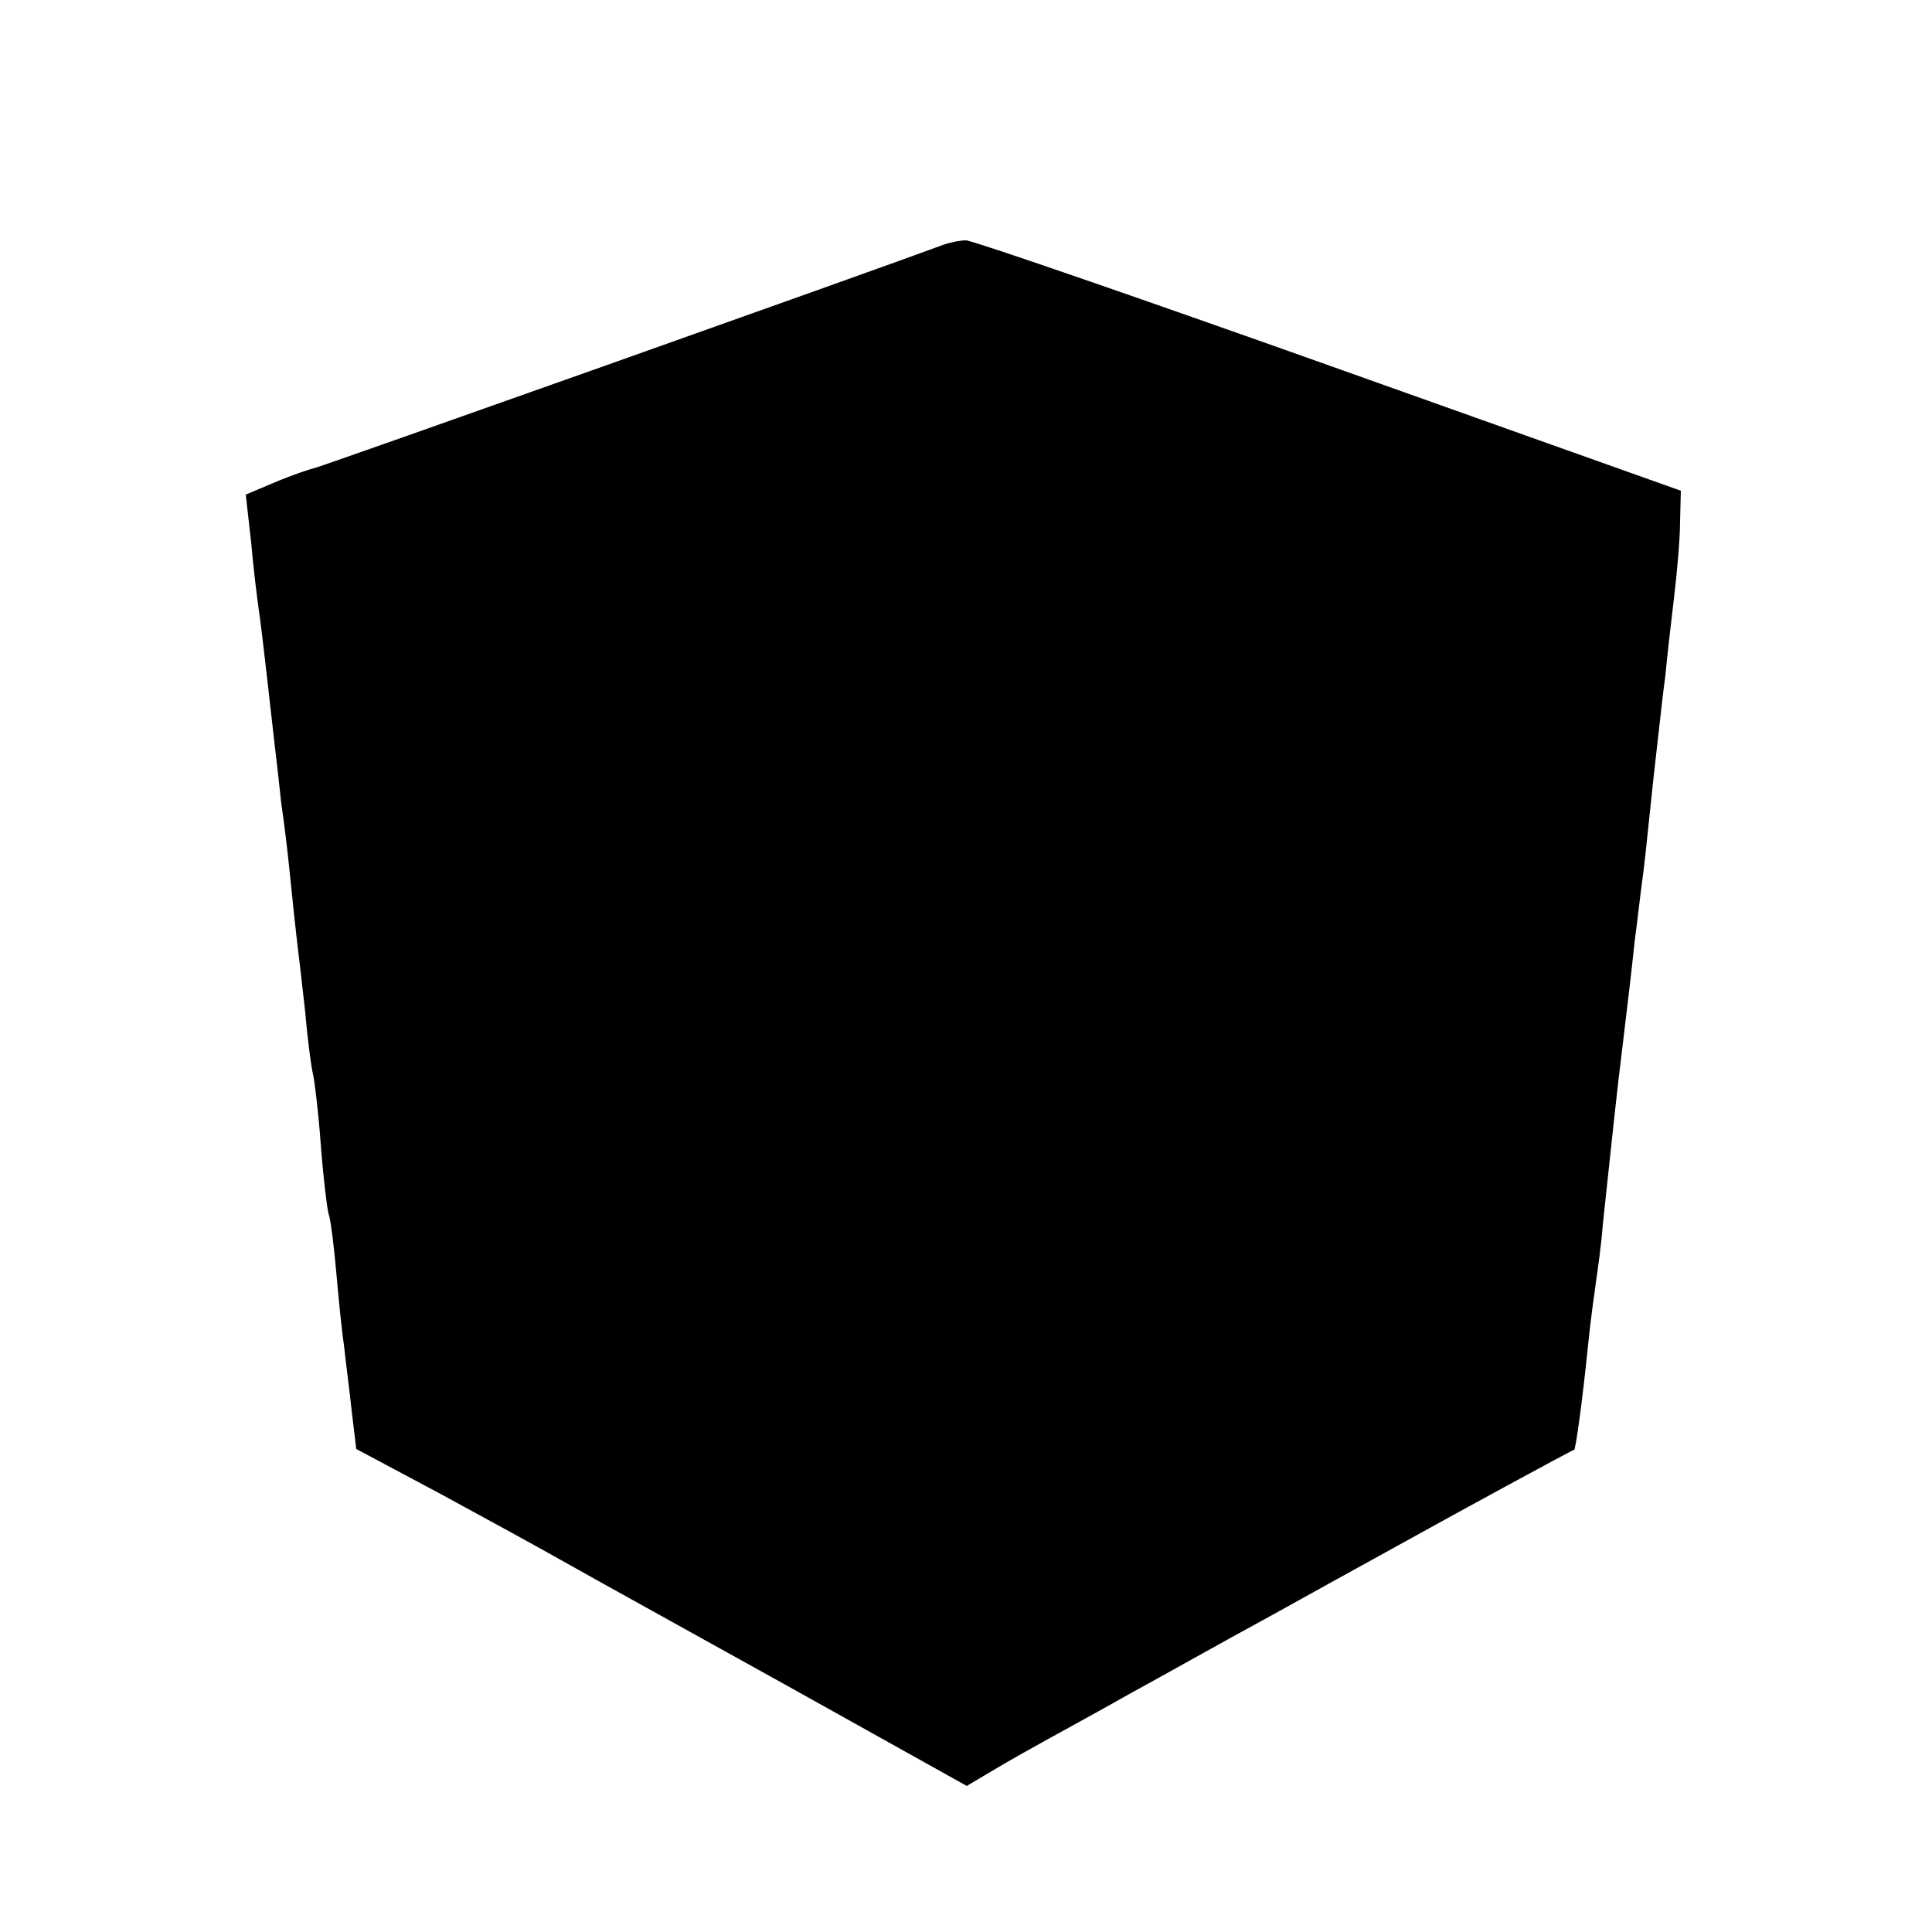
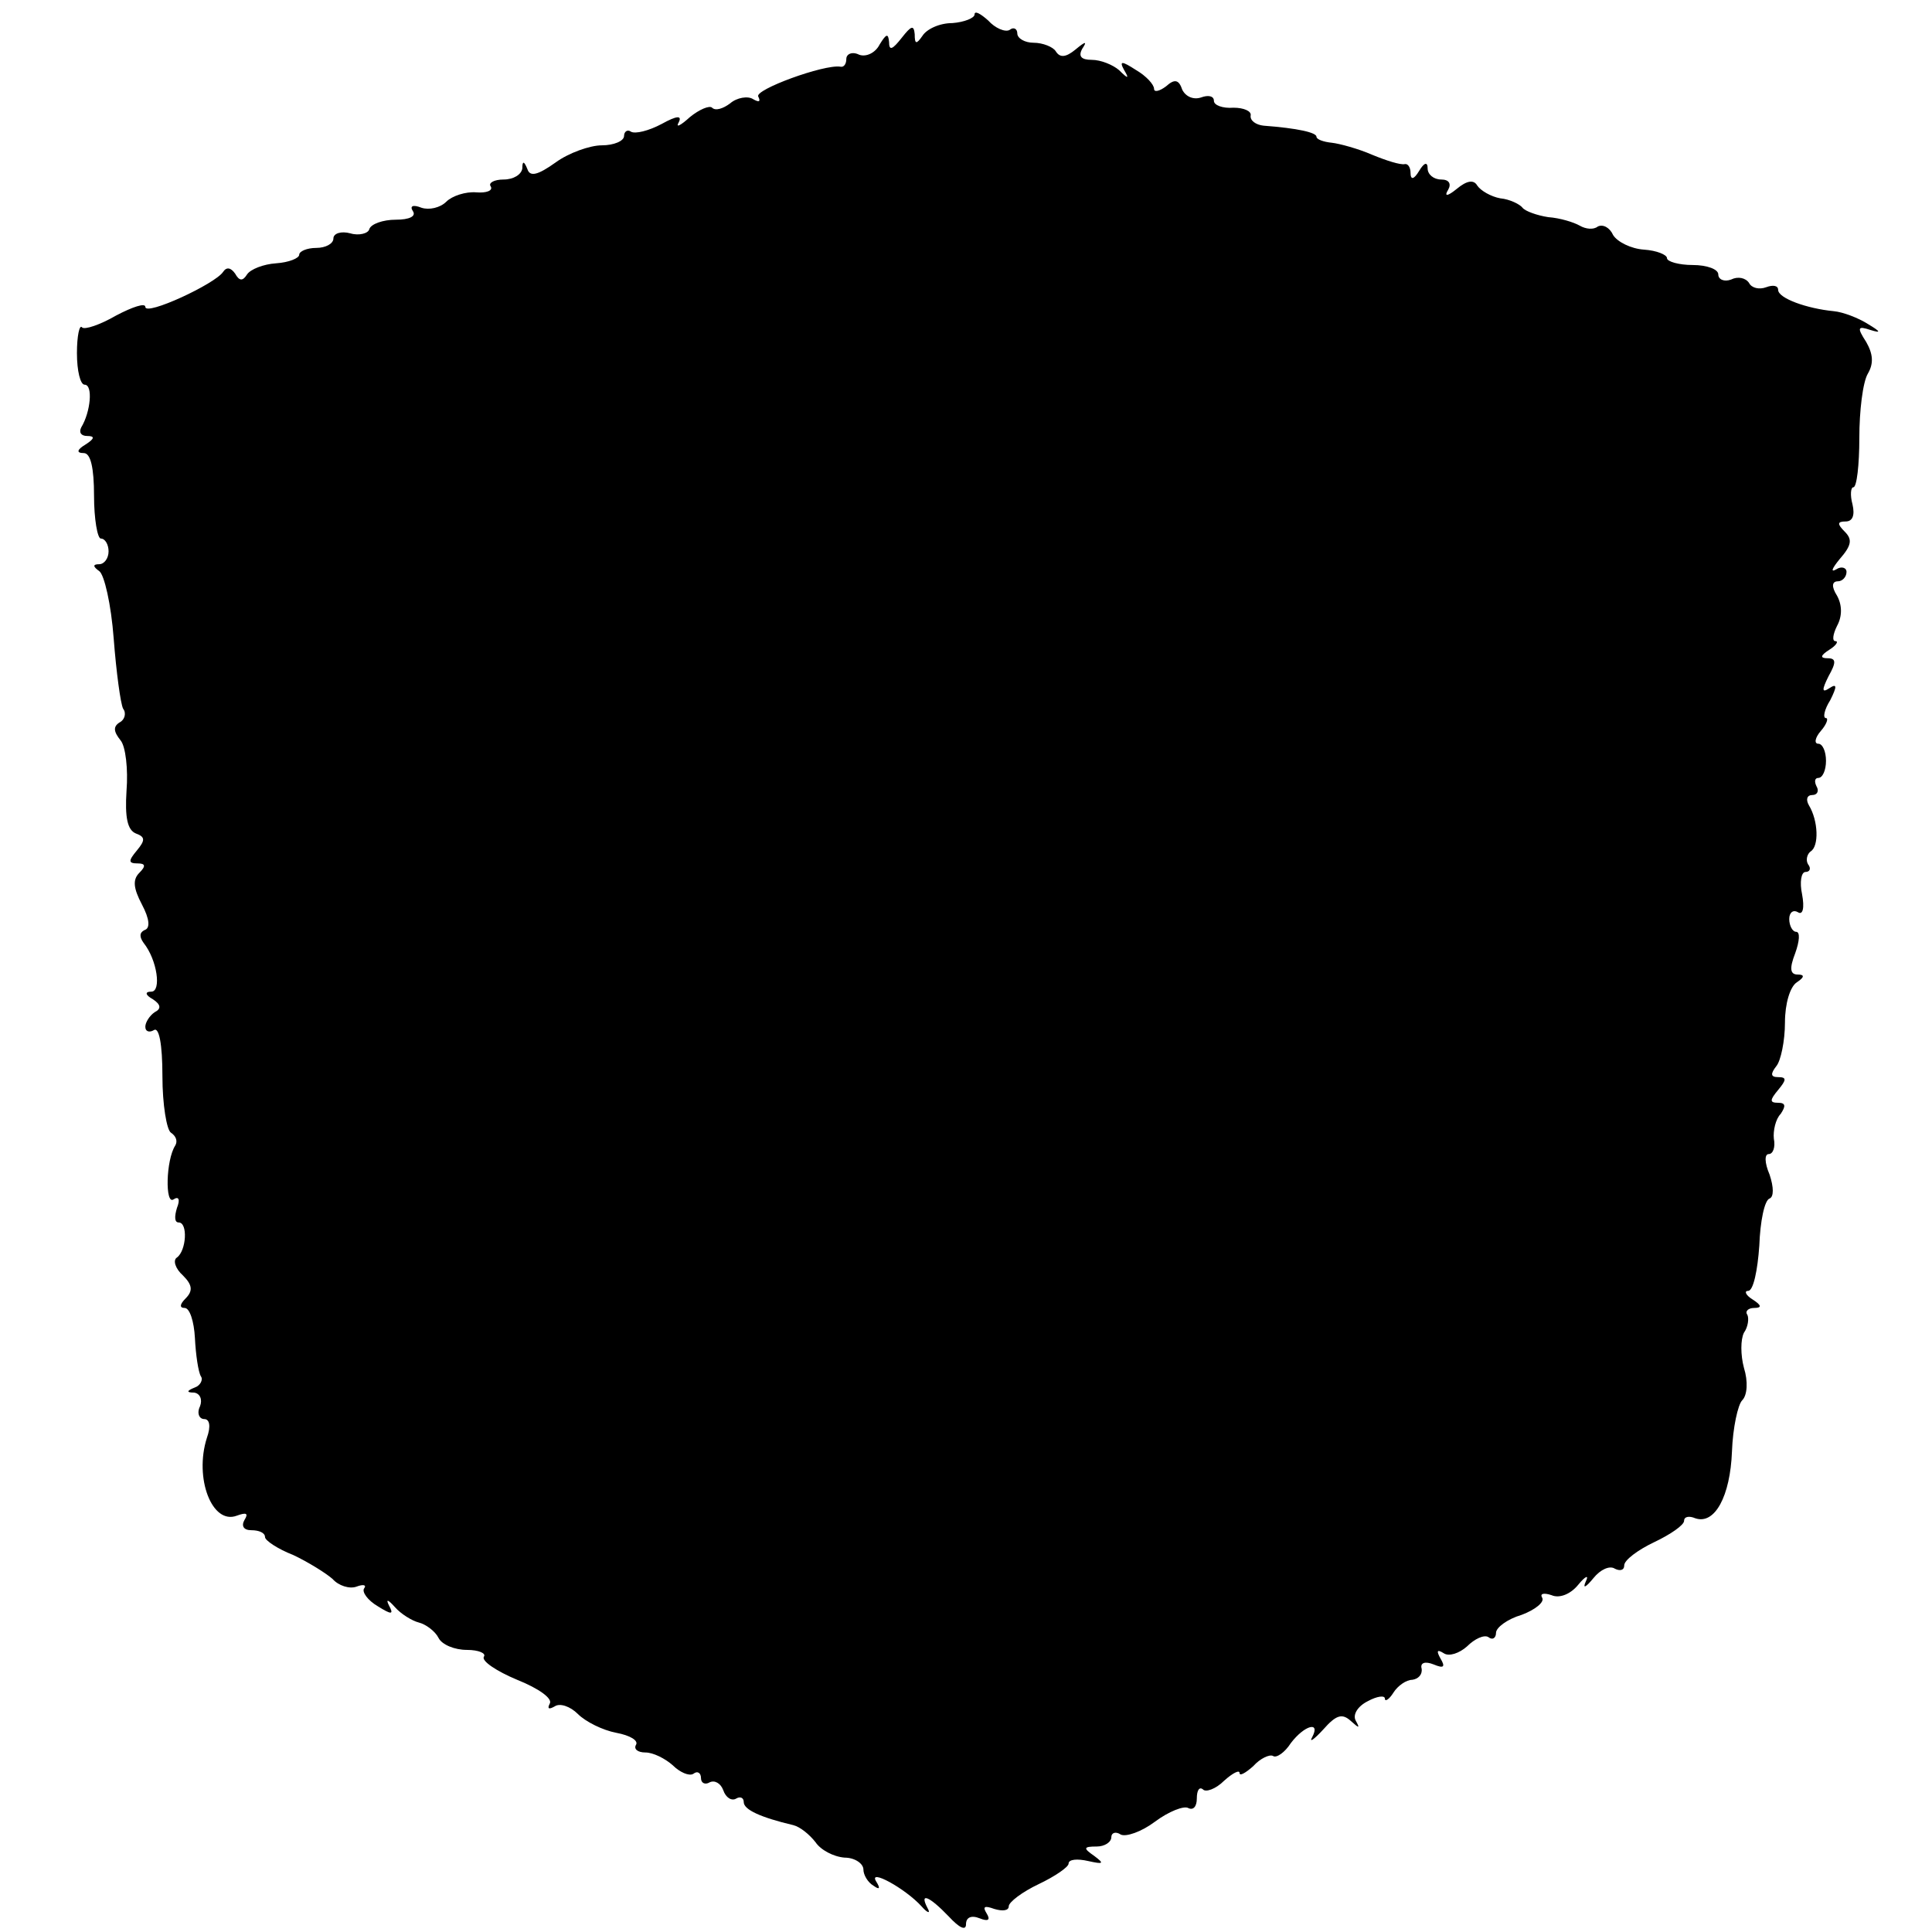
- <svg xmlns="http://www.w3.org/2000/svg" version="1.0" width="250pt" height="250pt" viewBox="0 0 250 250" preserveAspectRatio="xMidYMid meet">
-   <g transform="translate(0,250) scale(0.1,-0.1)" fill="#000000" stroke="none">
-     <path d="M1220 2183 c-100 -37 -799 -285 -811 -288 -8 -2 -32 -10 -53 -19 l-38 -16 7 -62 c3 -35 8 -74 10 -88 4 -27 12 -100 20 -170 3 -25 7 -61 9 -80 3 -19 8 -60 11 -90 3 -30 7 -68 9 -85 2 -16 7 -59 11 -95 3 -36 8 -72 10 -80 2 -8 7 -49 10 -90 3 -41 8 -82 10 -90 3 -8 7 -42 10 -75 3 -33 7 -76 10 -95 2 -19 7 -57 10 -85 l6 -50 107 -57 c59 -32 132 -72 162 -89 30 -17 160 -89 288 -160 l233 -130 32 19 c18 11 59 34 92 52 33 18 74 41 90 50 17 9 102 57 190 105 88 49 174 96 190 105 25 14 186 102 192 104 2 1 11 66 18 136 3 30 8 66 10 80 2 14 7 48 9 75 12 111 17 163 26 235 5 41 12 100 15 130 4 30 8 66 10 80 2 14 6 50 9 80 3 30 8 76 11 101 3 26 7 64 10 85 2 22 7 66 11 99 4 33 8 78 8 100 l1 40 -455 162 c-250 89 -462 162 -470 162 -8 0 -22 -3 -30 -6z" />
+ <svg xmlns="http://www.w3.org/2000/svg" version="1.0" width="226pt" height="226pt" viewBox="0 0 226 226" preserveAspectRatio="xMidYMid meet">
+   <g transform="translate(0,226) scale(0.1,-0.1)" fill="#000000" stroke="none">
+     <path d="M1140 2243 c0 -4 -12 -9 -26 -10 -15 0 -30 -7 -35 -15 -7 -10 -9 -10 -9 2 -1 11 -4 10 -15 -4 -11 -14 -15 -16 -15 -5 -1 10 -3 10 -11 -3 -5 -10 -16 -15 -24 -12 -8 4 -15 1 -15 -5 0 -6 -3 -10 -7 -9 -19 3 -101 -27 -96 -35 3 -6 1 -7 -6 -3 -6 4 -19 2 -27 -5 -8 -6 -17 -9 -21 -5 -3 3 -15 -2 -26 -11 -11 -10 -17 -13 -13 -6 4 8 -2 8 -20 -2 -15 -8 -31 -12 -36 -9 -4 3 -8 0 -8 -5 0 -6 -12 -11 -26 -11 -14 0 -39 -9 -54 -20 -21 -15 -30 -17 -33 -8 -4 10 -6 10 -6 1 -1 -7 -10 -13 -22 -13 -11 0 -18 -4 -15 -8 3 -5 -5 -8 -17 -7 -12 1 -28 -4 -35 -11 -7 -7 -20 -10 -29 -7 -10 4 -14 2 -10 -4 4 -6 -4 -10 -20 -10 -15 0 -29 -5 -31 -11 -1 -5 -12 -8 -22 -5 -11 3 -20 0 -20 -6 0 -6 -9 -11 -20 -11 -11 0 -20 -4 -20 -8 0 -4 -12 -9 -27 -10 -15 -1 -30 -7 -34 -13 -5 -8 -9 -8 -14 1 -5 7 -10 8 -14 2 -9 -14 -91 -52 -91 -41 0 5 -15 0 -34 -10 -19 -11 -37 -17 -40 -14 -3 4 -6 -10 -6 -30 0 -21 4 -37 9 -37 10 0 7 -32 -4 -50 -3 -6 0 -10 7 -10 9 0 9 -3 -2 -10 -10 -6 -11 -10 -2 -10 8 0 12 -17 12 -50 0 -27 4 -50 8 -50 5 0 9 -7 9 -15 0 -8 -5 -15 -11 -15 -8 0 -7 -3 0 -8 6 -4 14 -39 17 -79 3 -39 8 -76 11 -82 4 -5 2 -13 -4 -16 -8 -5 -7 -11 1 -21 6 -7 9 -34 7 -59 -2 -31 1 -46 11 -50 11 -4 11 -8 1 -20 -10 -12 -10 -15 1 -15 9 0 10 -3 2 -11 -8 -8 -7 -18 3 -37 9 -17 10 -28 3 -30 -6 -3 -6 -8 -1 -15 16 -20 21 -57 9 -57 -8 0 -7 -4 2 -9 9 -6 10 -11 2 -15 -6 -4 -11 -12 -11 -17 0 -6 5 -7 10 -4 6 4 10 -16 10 -54 0 -33 5 -63 10 -66 6 -4 8 -10 5 -15 -11 -17 -12 -70 -2 -63 6 4 8 0 4 -10 -3 -10 -3 -17 2 -17 11 0 9 -33 -2 -41 -5 -3 -2 -13 7 -21 11 -11 12 -18 3 -27 -7 -7 -7 -11 -1 -11 6 0 11 -16 12 -35 1 -20 4 -40 7 -45 3 -4 -1 -11 -7 -13 -10 -4 -10 -6 -1 -6 7 -1 10 -8 7 -16 -4 -8 -1 -15 5 -15 6 0 8 -8 3 -22 -15 -47 6 -102 35 -91 11 4 14 3 9 -5 -4 -7 -1 -12 8 -12 9 0 16 -3 16 -8 0 -4 15 -14 33 -21 17 -8 38 -21 46 -28 7 -8 20 -12 28 -9 8 3 12 2 9 -2 -3 -4 4 -14 16 -21 16 -10 19 -10 13 1 -4 8 -1 7 7 -2 7 -8 20 -16 28 -18 8 -2 19 -10 23 -18 4 -8 19 -14 33 -14 14 0 23 -4 20 -8 -3 -5 15 -17 39 -27 25 -10 42 -22 38 -28 -3 -6 -1 -7 6 -3 6 4 18 0 27 -9 9 -9 29 -19 45 -22 16 -3 26 -9 23 -14 -3 -5 2 -9 11 -9 9 0 23 -7 32 -15 8 -8 19 -13 24 -10 5 4 9 1 9 -5 0 -6 5 -8 10 -5 6 3 13 -1 16 -9 3 -9 10 -13 15 -10 5 3 9 1 9 -4 0 -9 20 -18 58 -27 8 -2 19 -11 26 -20 6 -9 21 -17 34 -18 12 0 22 -7 22 -14 0 -6 5 -15 12 -19 7 -5 8 -3 3 5 -10 16 34 -8 53 -29 7 -8 11 -9 7 -2 -10 19 2 14 25 -10 12 -13 20 -17 20 -9 0 8 6 11 16 7 10 -4 13 -2 8 6 -5 8 -2 9 9 5 10 -3 17 -2 17 3 0 5 16 17 35 26 19 9 35 20 35 24 0 5 10 6 23 3 18 -4 19 -3 7 6 -13 9 -13 11 3 11 9 0 17 5 17 11 0 5 5 7 11 3 6 -3 24 3 40 15 16 12 34 19 39 16 6 -3 10 2 10 11 0 10 3 14 7 11 3 -4 15 0 25 10 10 9 18 13 18 9 0 -4 7 0 16 8 8 9 19 14 23 12 4 -3 14 4 21 15 16 21 35 26 25 7 -4 -7 2 -3 13 9 15 17 22 19 32 10 10 -9 11 -9 6 0 -4 7 2 17 14 23 11 6 20 7 20 3 0 -4 5 -1 10 7 5 8 15 15 22 15 7 1 12 6 11 13 -2 7 4 9 14 5 12 -5 14 -3 8 7 -5 9 -4 11 4 6 6 -4 18 0 27 8 9 9 20 14 25 11 5 -4 9 -1 9 5 0 6 13 16 30 21 16 6 27 15 24 20 -3 5 2 6 11 3 9 -4 22 1 31 12 9 11 13 12 9 4 -4 -9 0 -7 9 4 8 10 19 15 25 11 6 -3 11 -2 11 4 0 6 16 18 35 27 19 9 35 20 35 25 0 5 6 6 13 3 23 -8 41 26 43 78 1 28 7 55 12 60 6 6 7 22 2 38 -4 15 -4 33 0 41 5 7 6 17 4 21 -3 4 1 8 8 8 9 0 9 3 -2 10 -8 5 -10 10 -5 10 6 0 11 24 13 53 1 28 6 53 12 55 5 2 5 13 0 28 -6 14 -6 24 -1 24 5 0 8 8 6 18 -1 9 2 23 8 29 6 9 6 13 -3 13 -10 0 -10 3 0 15 10 12 10 15 0 15 -9 0 -9 4 -2 13 5 6 10 29 10 51 0 22 6 42 14 47 9 6 9 9 1 9 -9 0 -10 7 -3 25 5 14 6 25 1 25 -4 0 -8 7 -8 15 0 8 5 11 10 8 6 -4 8 5 5 21 -3 14 -1 26 4 26 5 0 7 4 3 9 -3 5 -1 12 3 15 10 6 9 36 -2 54 -4 7 -2 12 4 12 6 0 8 5 5 10 -3 6 -2 10 2 10 5 0 9 9 9 20 0 11 -4 20 -9 20 -5 0 -4 7 3 15 7 8 9 15 6 15 -4 0 -2 10 5 21 8 16 8 20 -1 14 -9 -6 -9 -2 -1 14 9 16 9 21 -1 21 -9 0 -9 3 2 10 8 5 11 10 7 10 -4 0 -3 8 2 18 6 11 6 24 0 35 -7 11 -6 17 1 17 5 0 10 5 10 11 0 5 -6 7 -12 3 -7 -4 -5 1 4 12 14 16 15 23 6 32 -9 9 -9 12 1 12 8 0 11 7 8 20 -3 11 -2 20 1 20 4 0 7 26 7 58 0 31 4 65 10 75 7 12 6 23 -2 37 -11 17 -10 19 5 14 13 -4 12 -2 -3 7 -11 7 -29 14 -40 15 -31 3 -65 15 -65 25 0 5 -6 6 -14 3 -8 -3 -17 -1 -20 5 -4 6 -13 8 -21 4 -8 -3 -15 0 -15 6 0 6 -13 11 -30 11 -16 0 -30 4 -30 8 0 4 -12 9 -27 10 -15 1 -31 9 -36 17 -4 9 -12 13 -18 10 -5 -4 -14 -3 -21 1 -7 4 -23 9 -37 10 -13 2 -27 7 -30 11 -3 4 -15 10 -26 11 -11 2 -23 9 -27 15 -4 7 -12 6 -24 -4 -11 -9 -15 -9 -10 -1 4 7 1 12 -8 12 -9 0 -16 6 -16 13 0 8 -4 7 -10 -3 -6 -10 -10 -11 -10 -2 0 6 -3 11 -7 10 -5 -1 -21 4 -38 11 -16 7 -38 13 -47 14 -10 1 -18 4 -18 7 0 5 -22 10 -62 13 -9 1 -16 6 -15 12 1 5 -8 9 -20 9 -13 -1 -23 3 -23 8 0 6 -7 7 -15 4 -9 -3 -18 1 -22 9 -4 12 -9 13 -19 4 -8 -6 -14 -7 -14 -3 0 5 -9 15 -21 22 -17 11 -20 11 -14 0 6 -10 5 -11 -6 0 -7 6 -21 12 -32 12 -12 0 -16 4 -11 13 6 9 4 9 -8 -1 -11 -9 -18 -10 -23 -2 -3 5 -15 10 -26 10 -10 0 -19 5 -19 11 0 5 -4 8 -9 4 -5 -3 -17 2 -25 11 -9 8 -16 12 -16 7z" />
  </g>
</svg>
